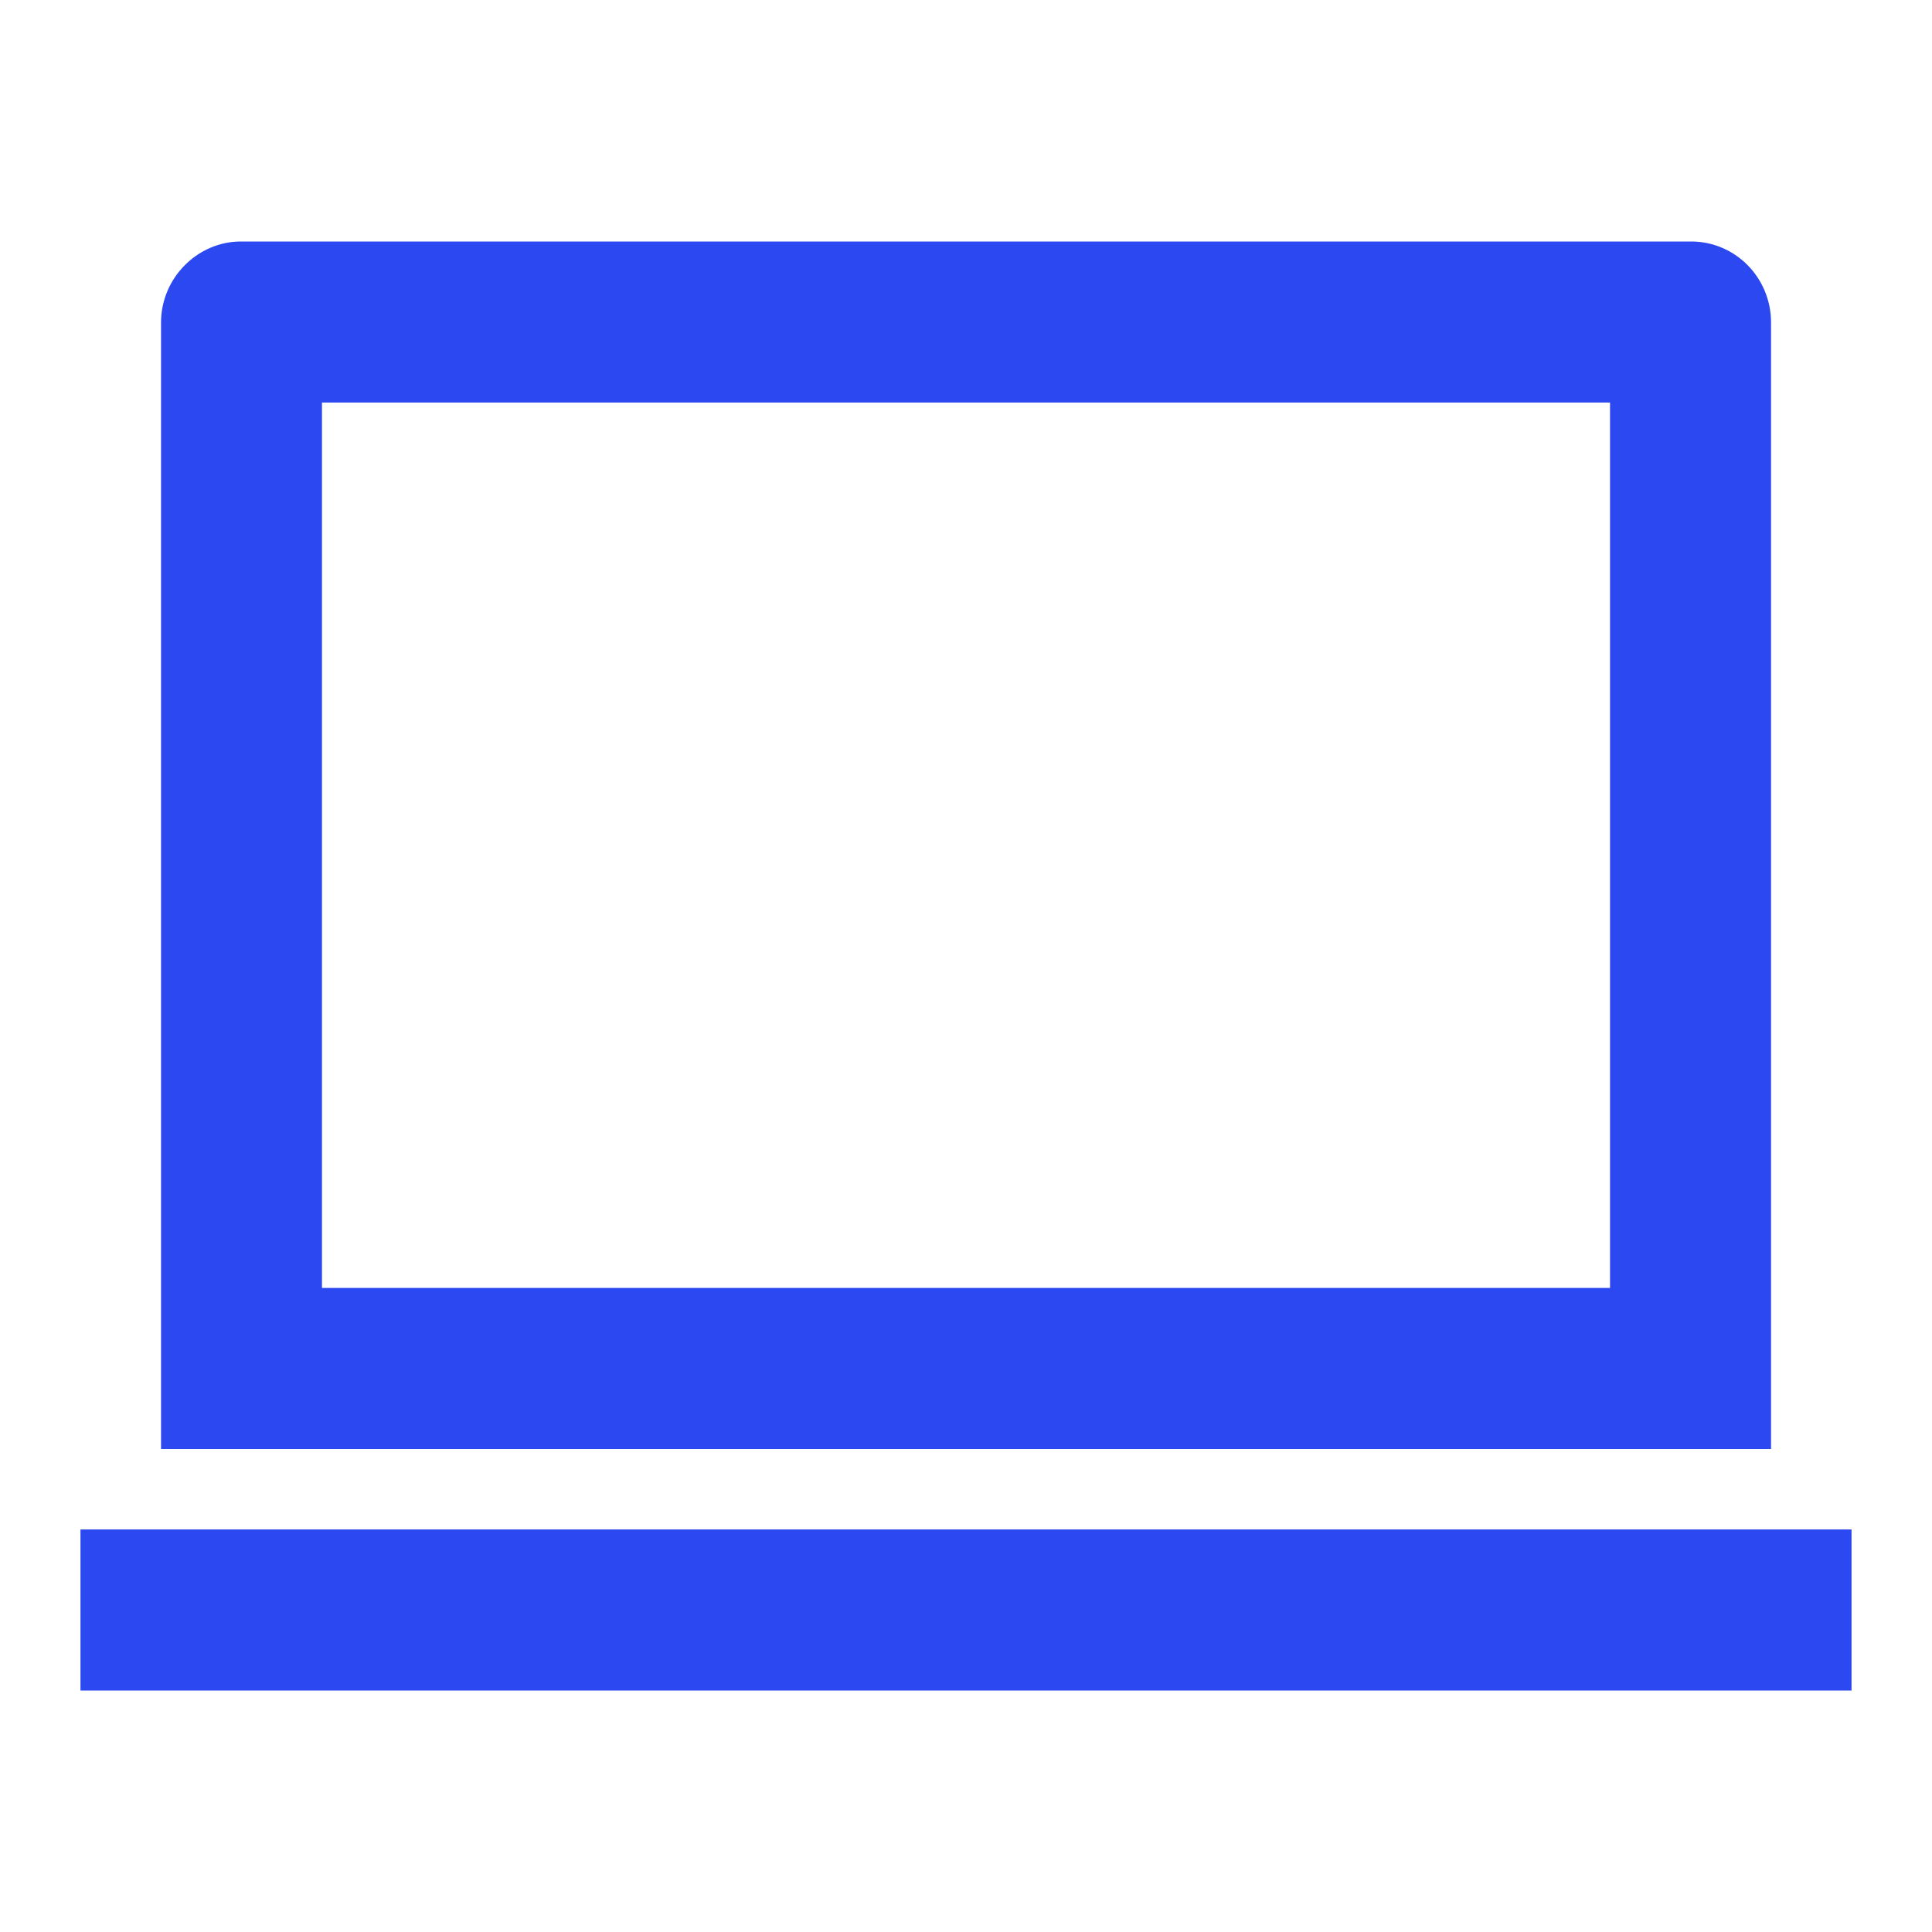
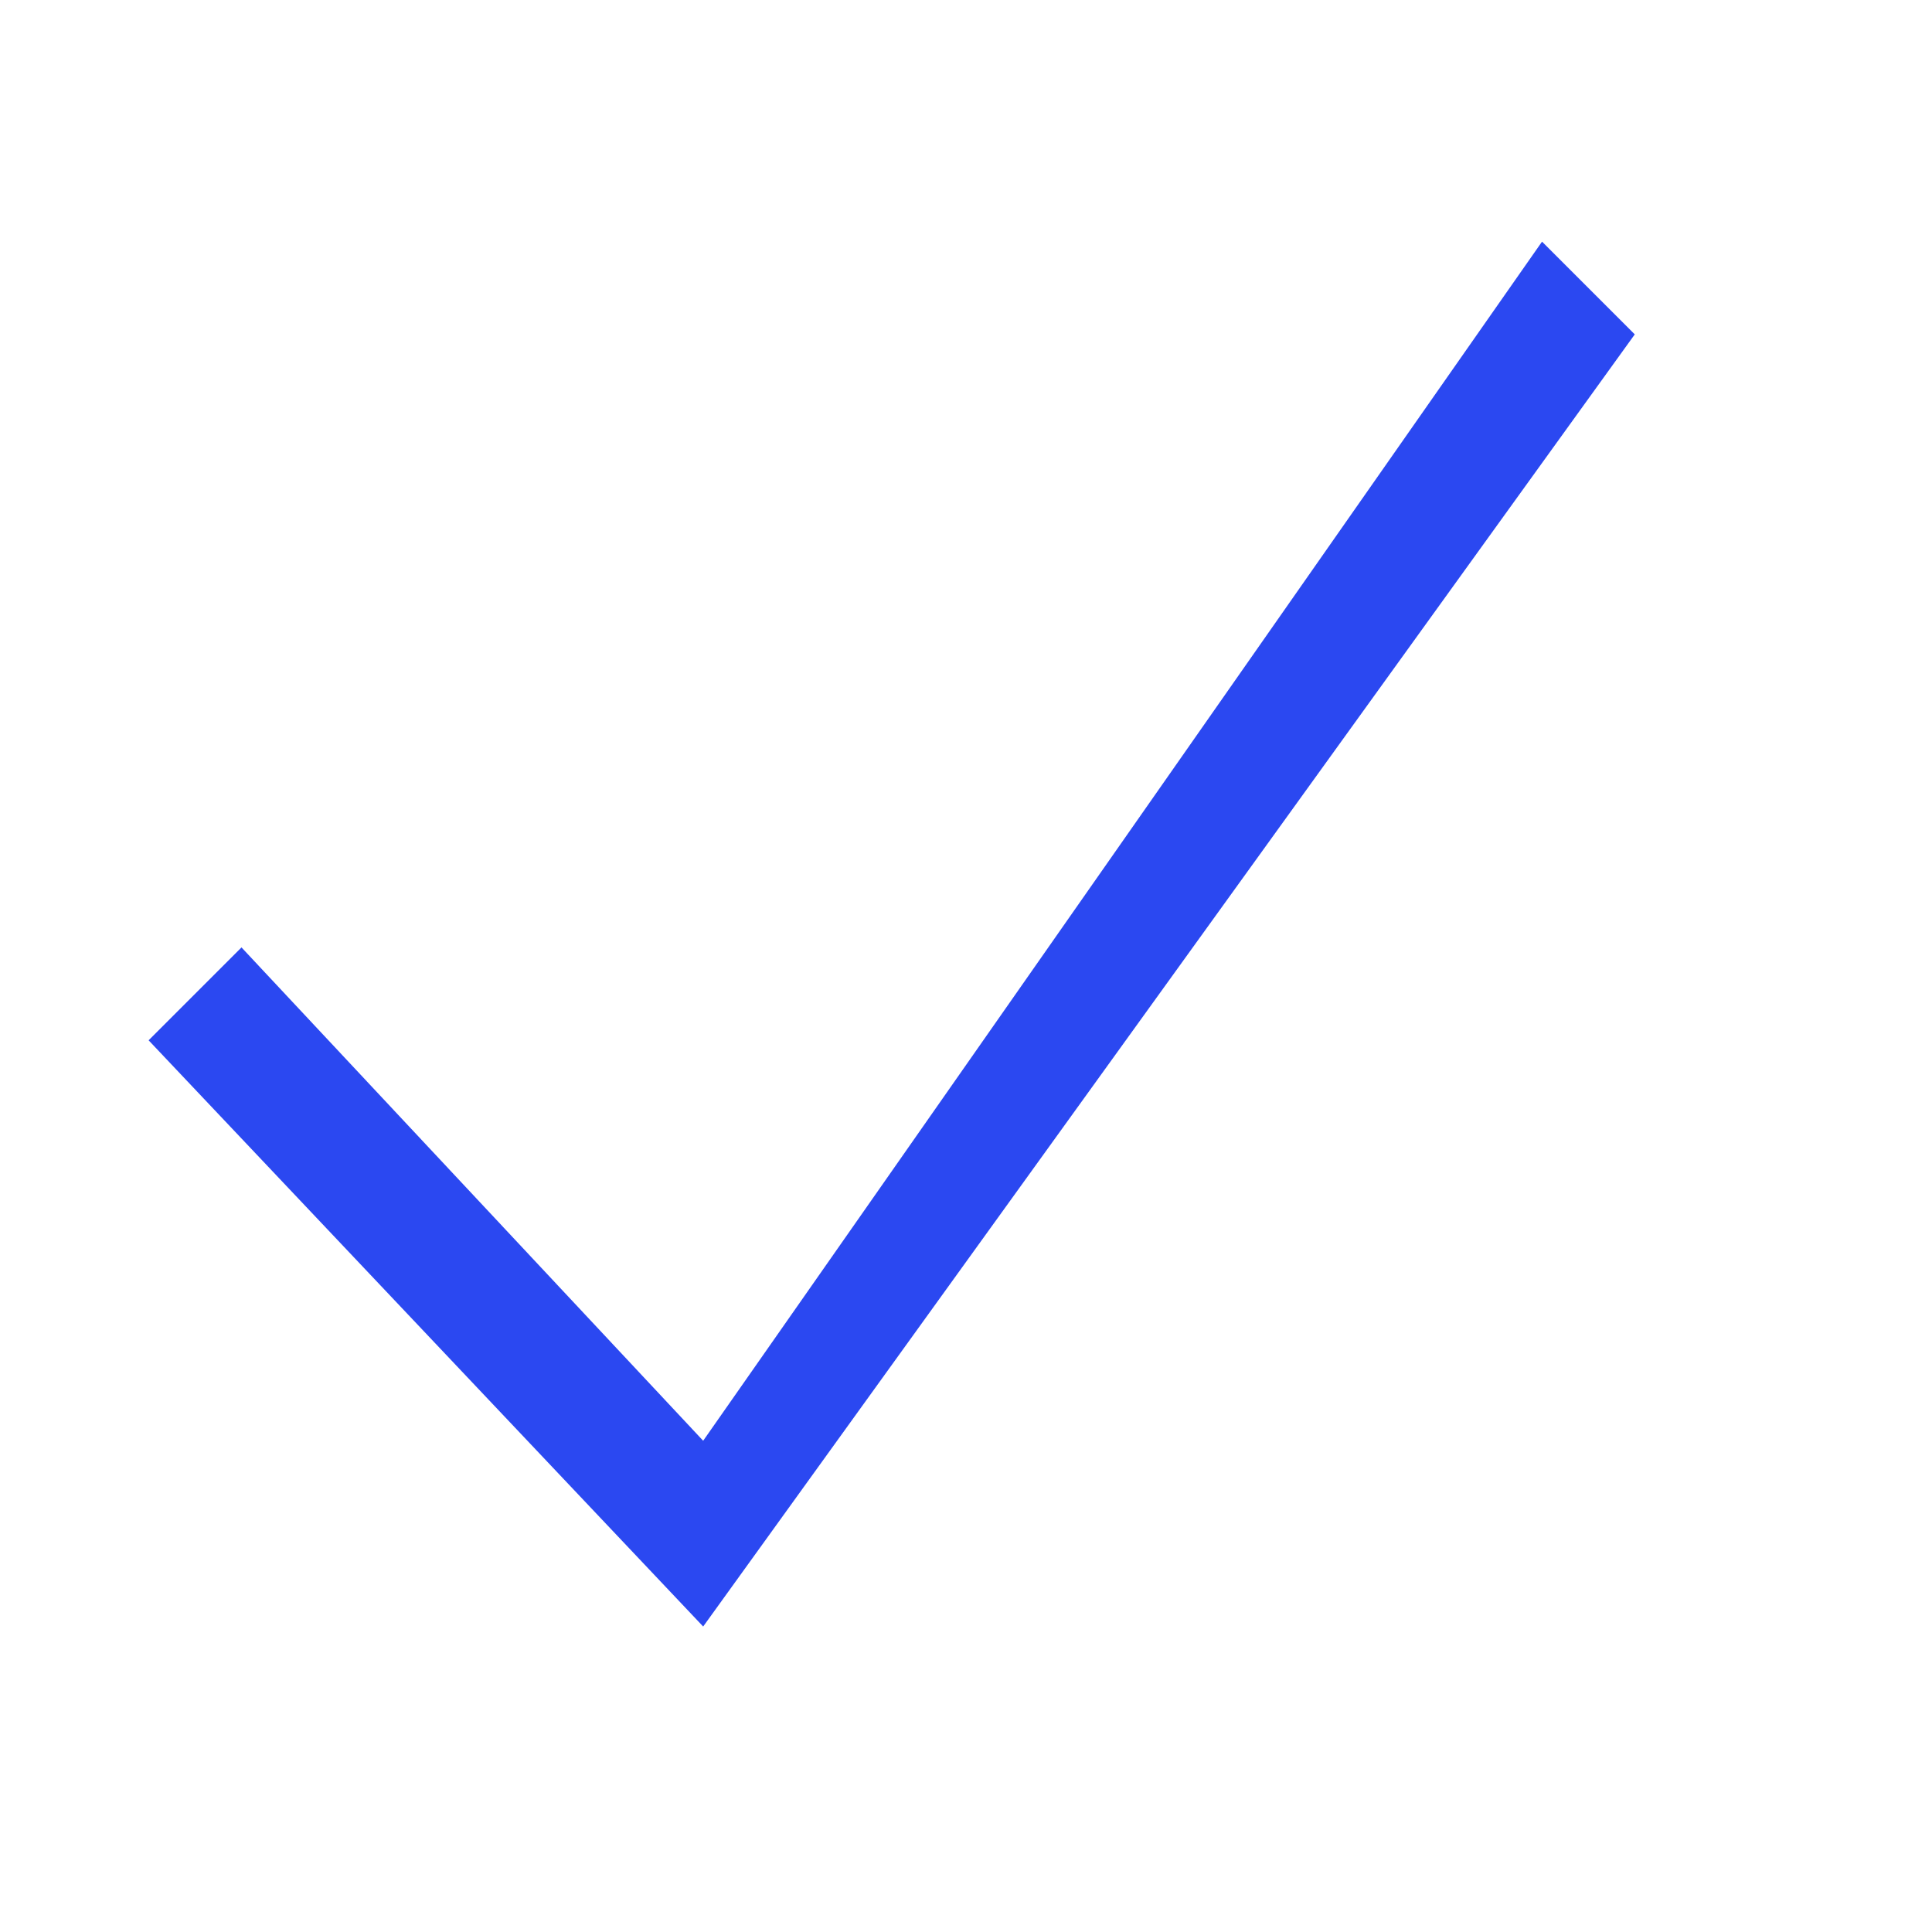
<svg xmlns="http://www.w3.org/2000/svg" width="26" height="26" viewBox="0 0 26 26" fill="none">
-   <path d="M4.333 5.417V17.333H21.667V5.417H4.333ZM2.167 4.341C2.167 3.739 2.66 3.25 3.241 3.25H22.759C23.352 3.25 23.834 3.736 23.834 4.341V19.5H2.167V4.341ZM1.083 20.583H24.917V22.75H1.083V20.583Z" fill="#2B48F1" />
+   <path fill-rule="evenodd" clip-rule="evenodd" d="M20.752 3.252L9.463 19.389L3.25 12.75L2 14L9.463 21.889L22 4.5L20.752 3.252Z" fill="#2B48F1" />
</svg>
